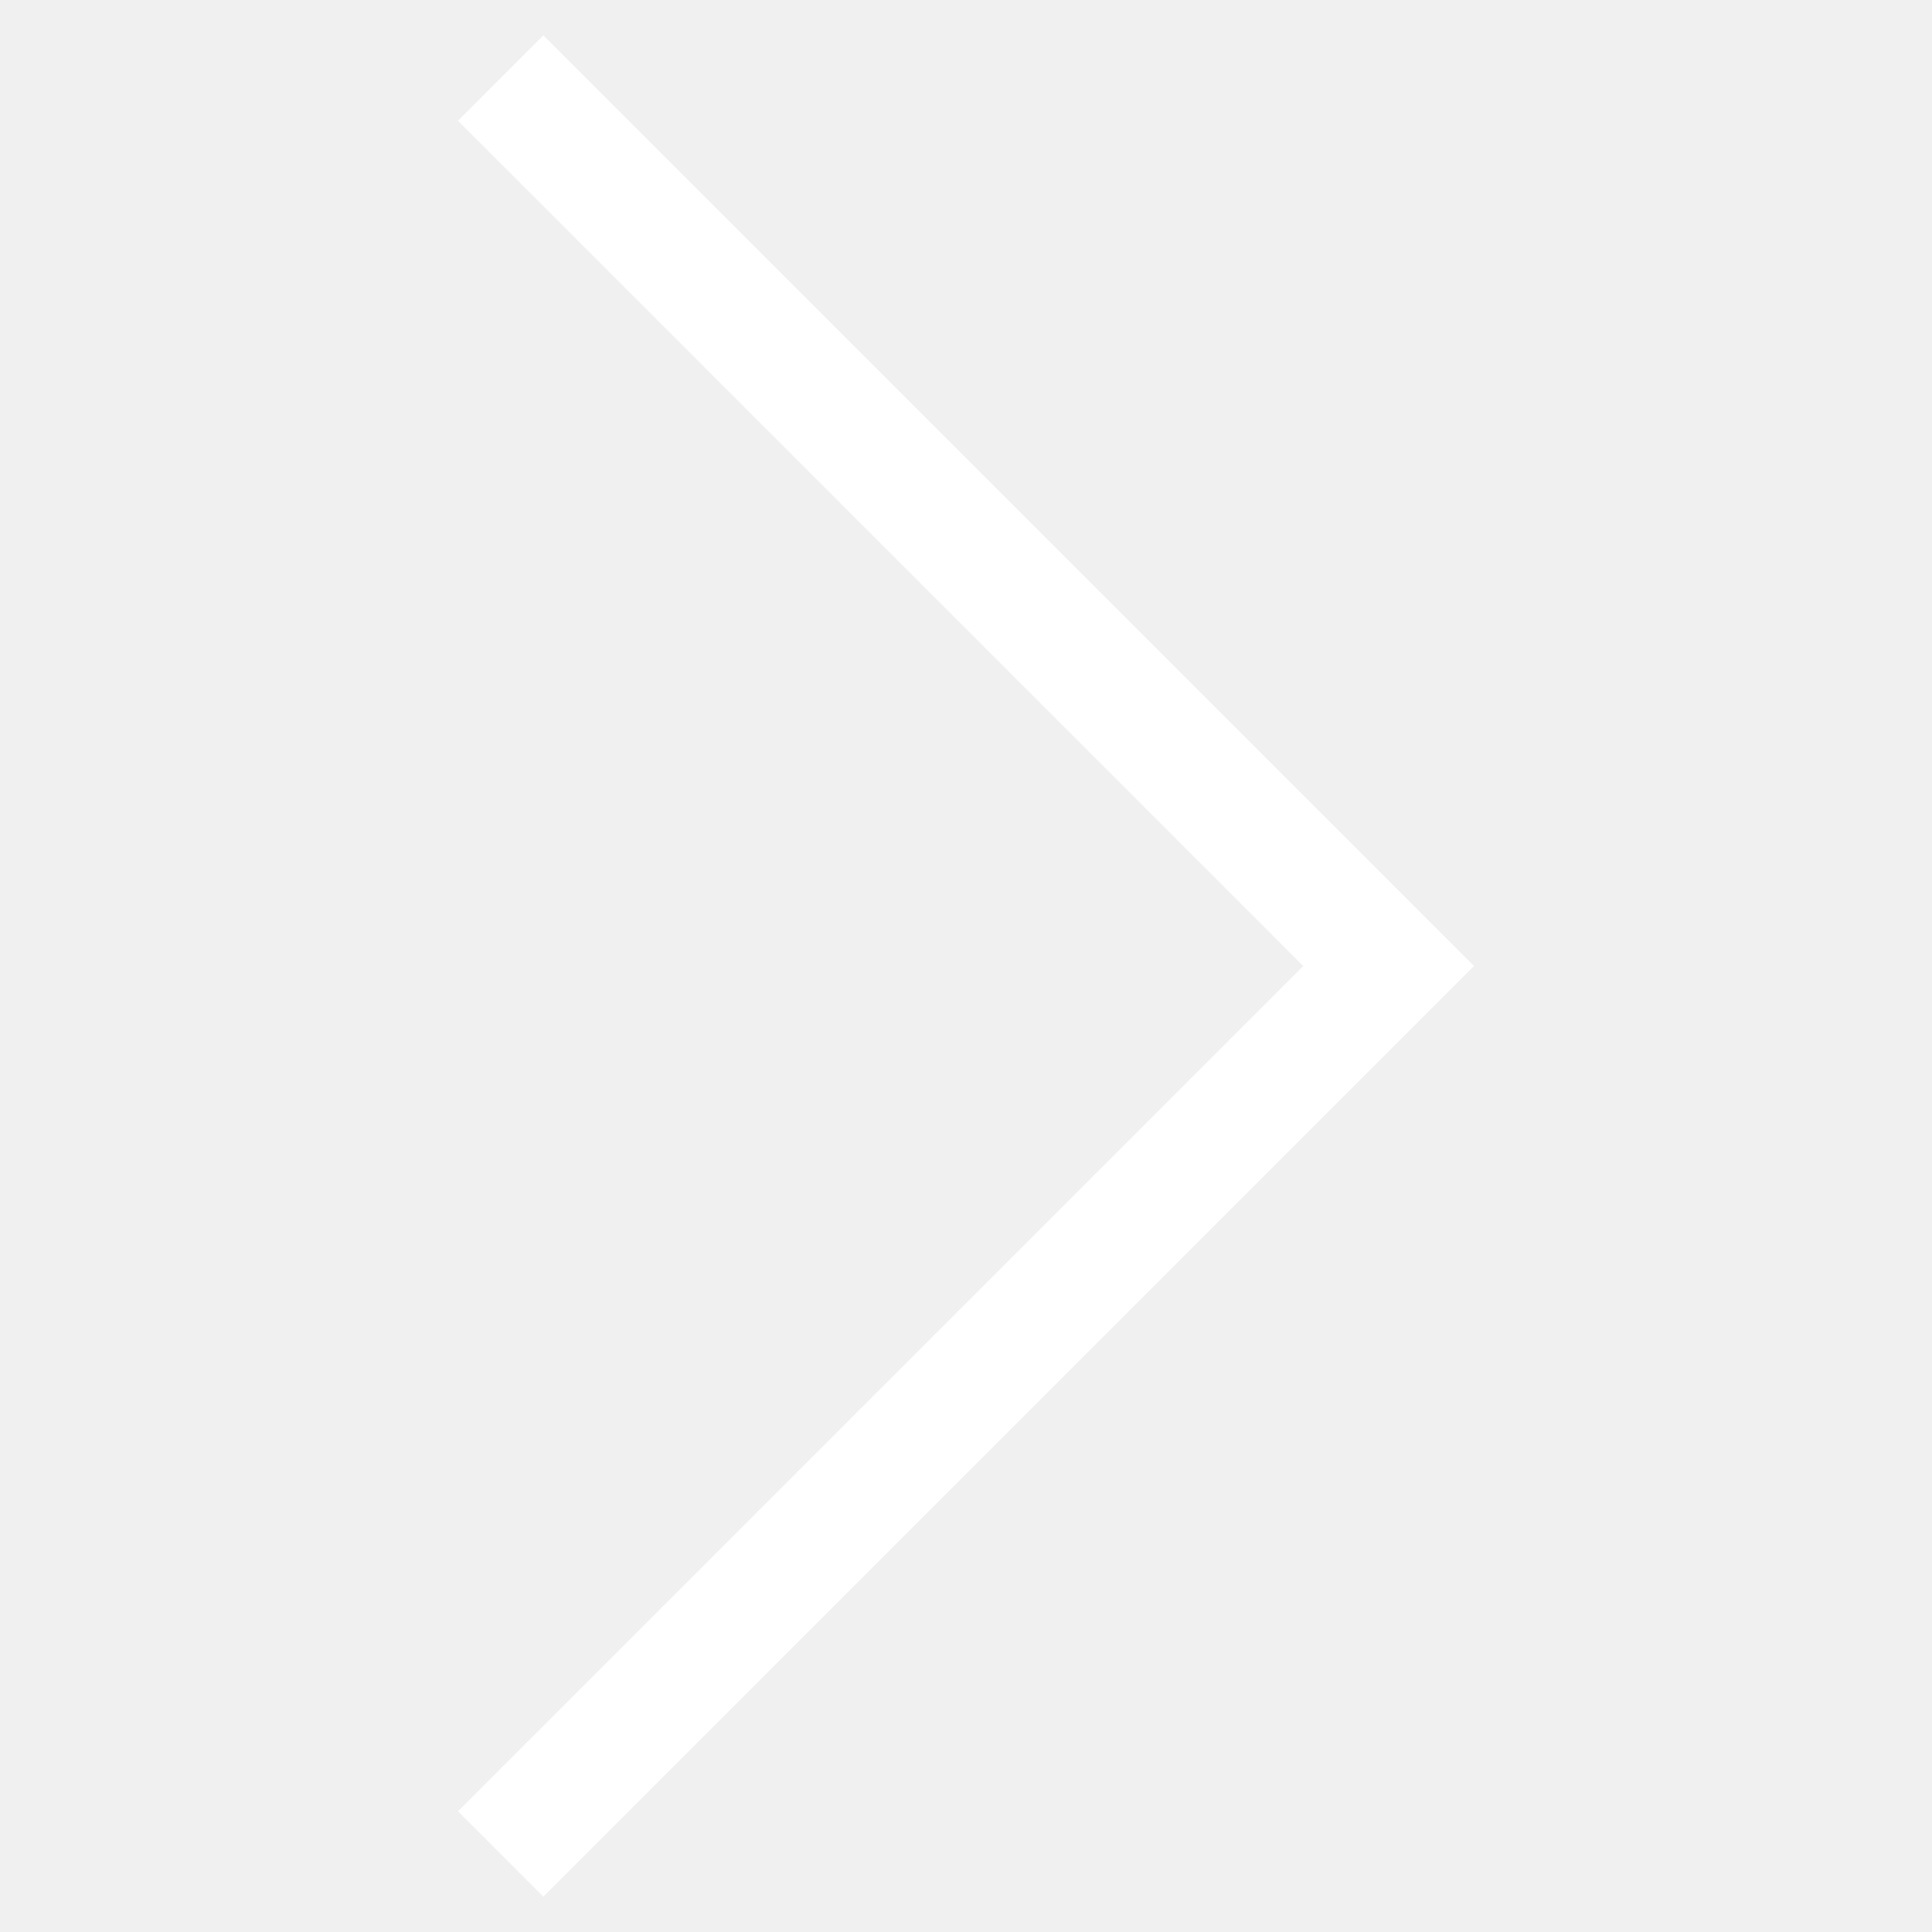
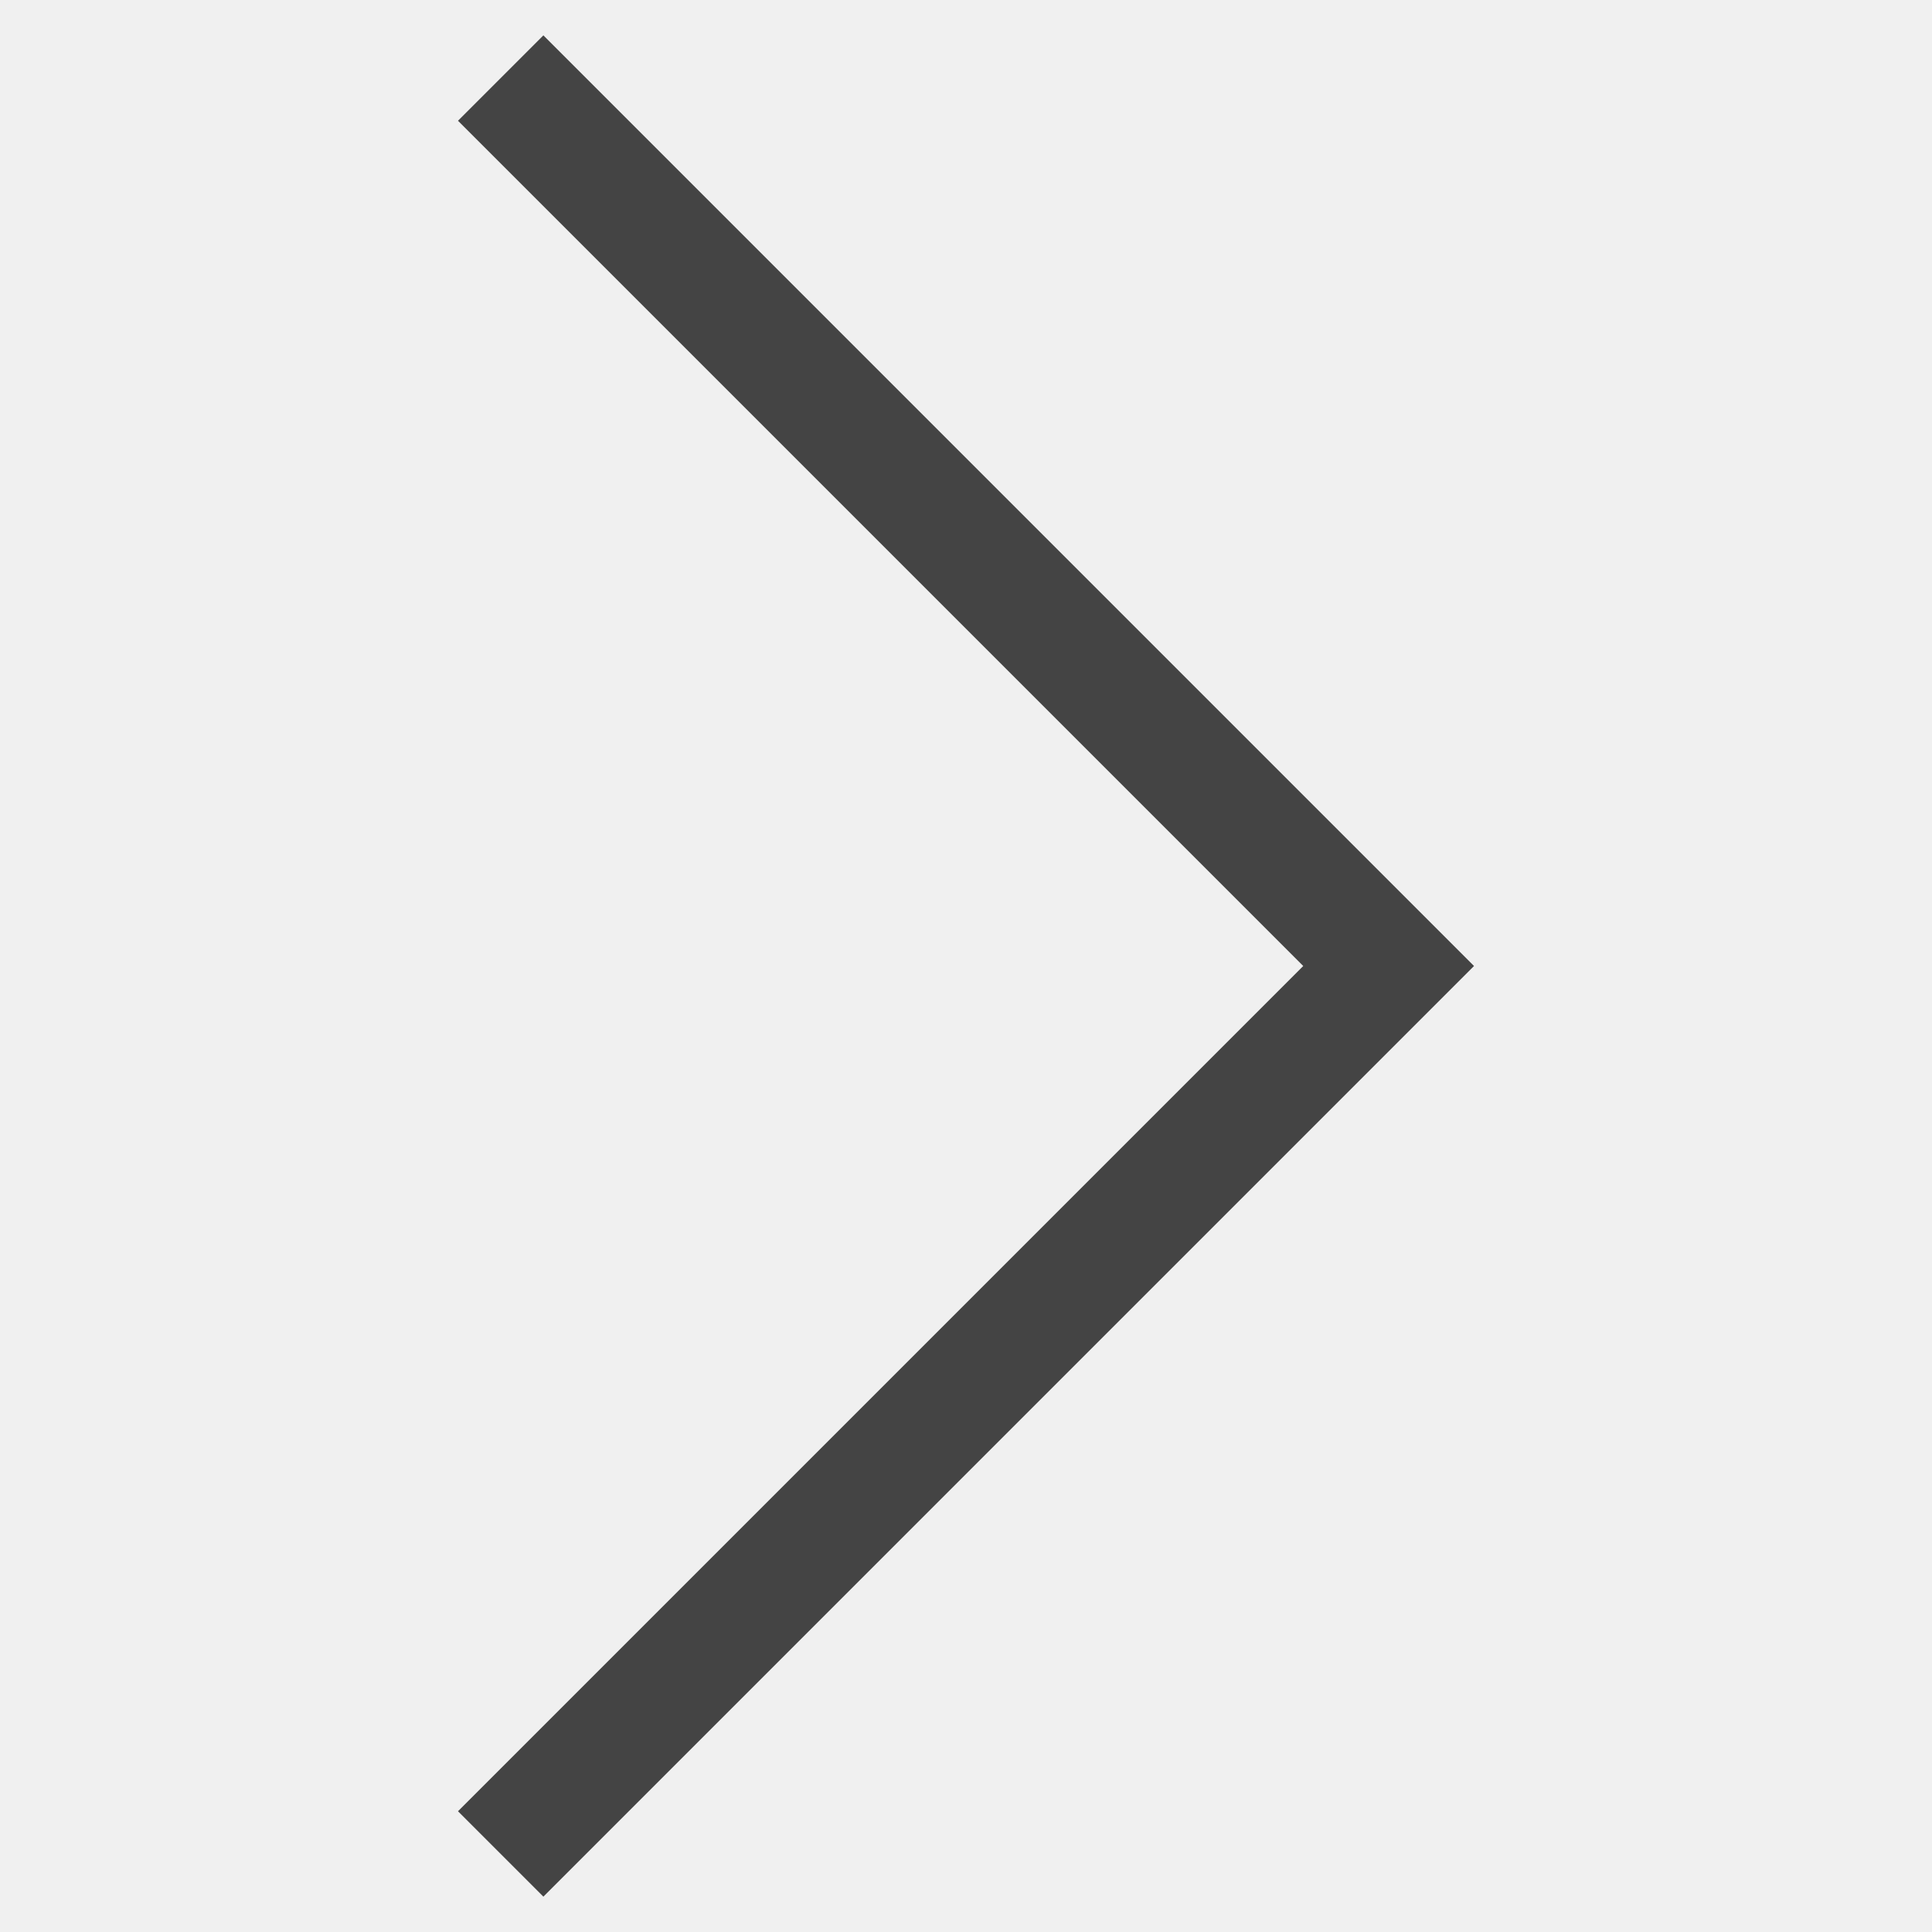
<svg xmlns="http://www.w3.org/2000/svg" class="nc-icon outline" x="0px" y="0px" width="32px" height="32px" viewBox="0 0 32 32">
-   <polyline fill="none" stroke="#ffffff" stroke-width="2" stroke-linecap="square" stroke-miterlimit="10" points="9,2 23,16 9,30   " transform="translate(0, 0)" stroke-linejoin="miter" />
+   <polyline fill="none" stroke="#444" stroke-width="2" stroke-linecap="square" stroke-miterlimit="10" points="9,2 23,16 9,30   " transform="translate(0, 0)" stroke-linejoin="miter" />
</svg>
